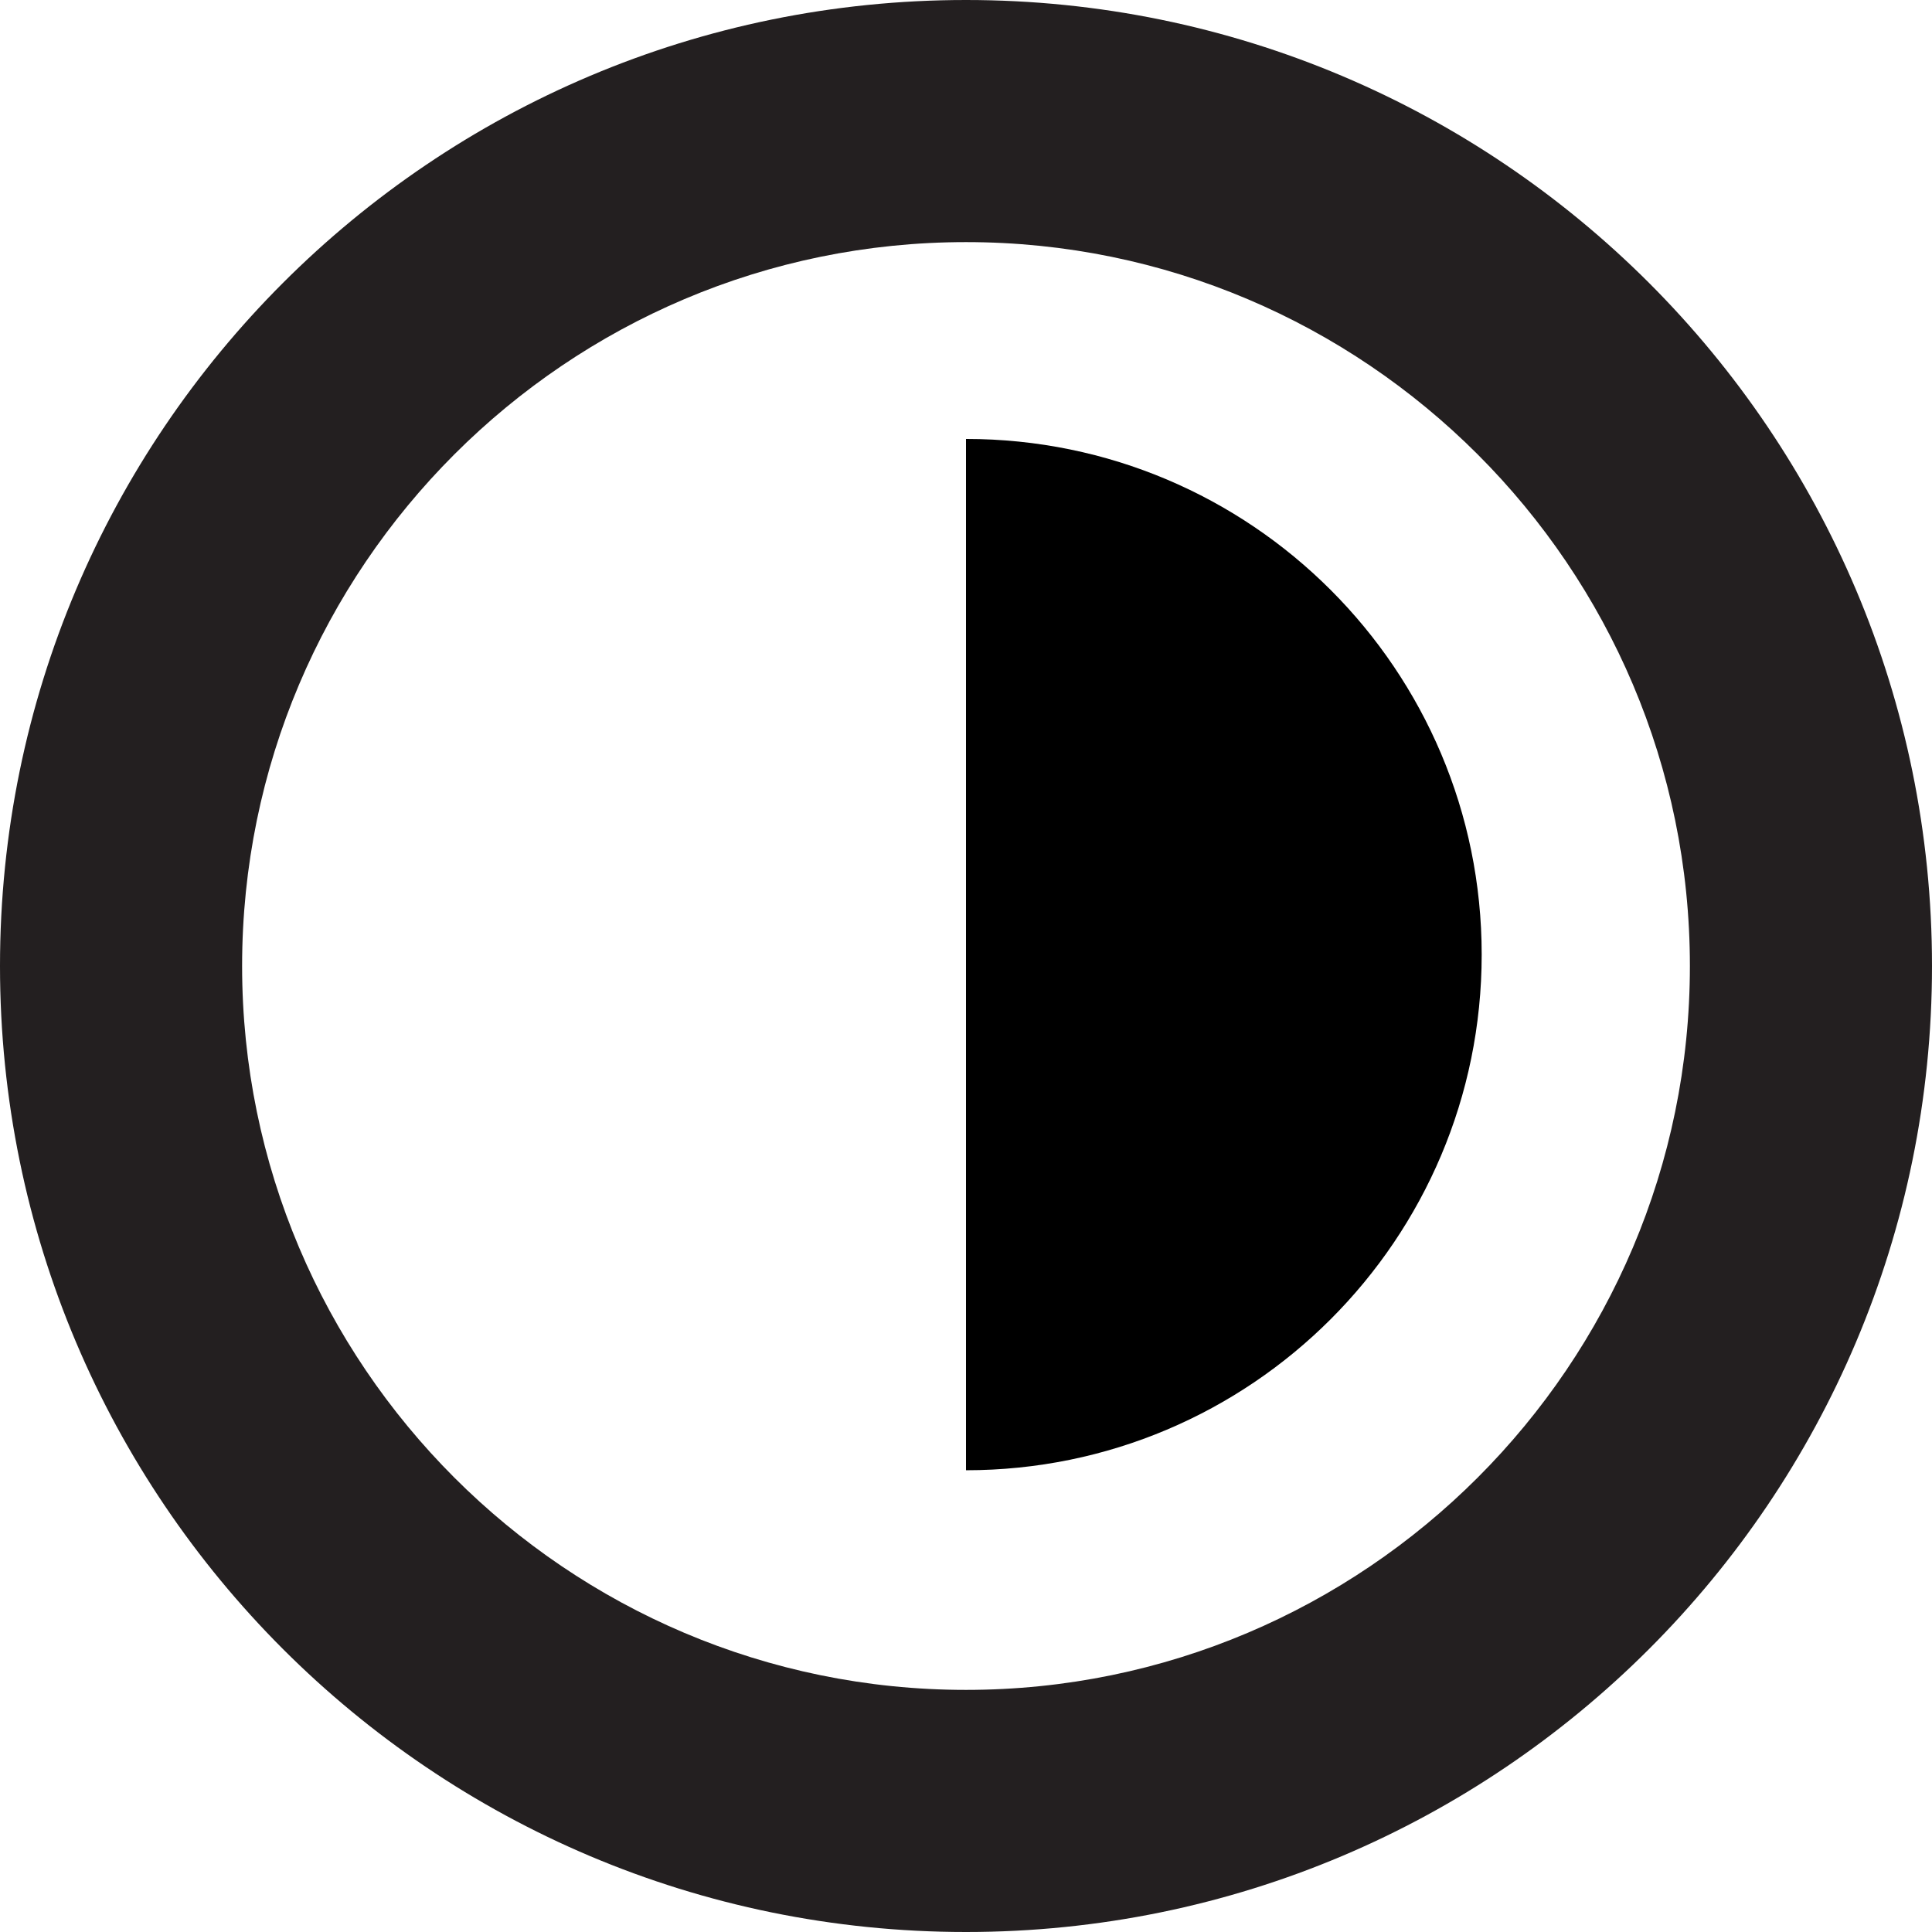
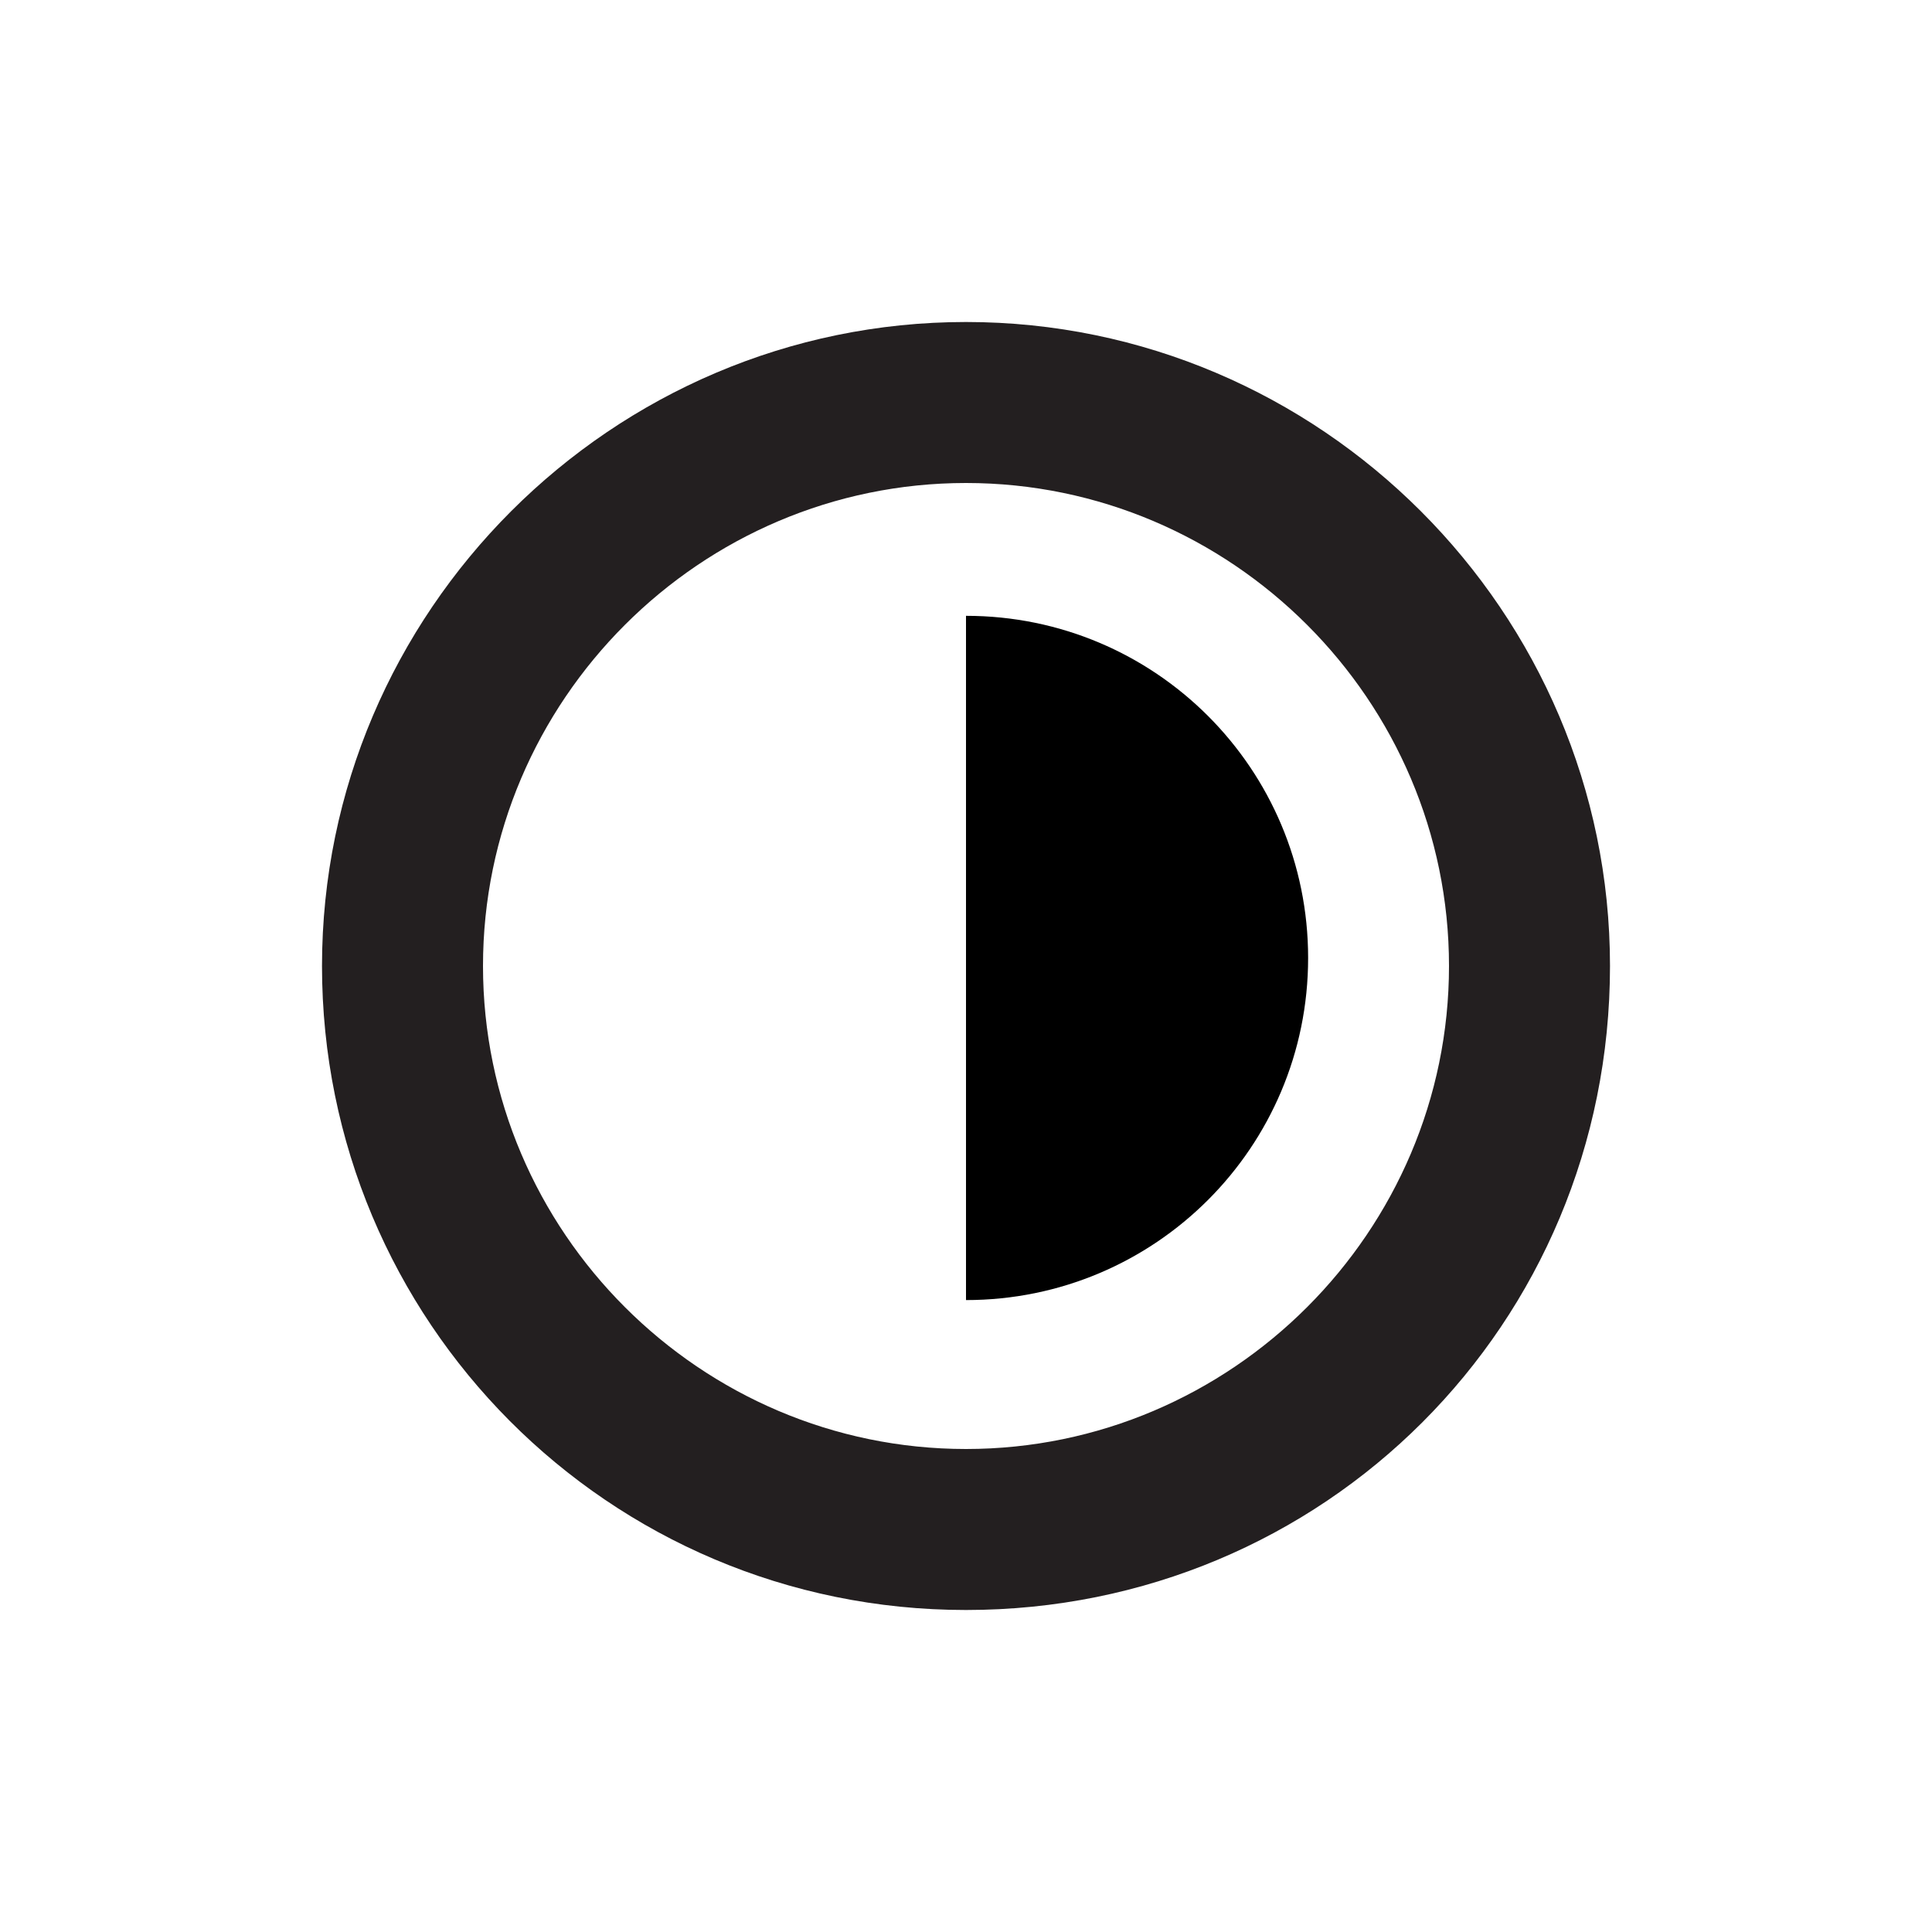
- <svg xmlns="http://www.w3.org/2000/svg" version="1.0" id="Layer_1" x="0px" y="0px" width="31.92px" height="31.92px" viewBox="-35.422 -7.96 31.92 31.92" enable-background="new -35.422 -7.96 31.92 31.92" xml:space="preserve">
-   <path fill="#231F20" d="M-19.462-3.96c6.595,0,11.96,5.365,11.96,11.96s-5.365,11.96-11.96,11.96S-31.422,14.595-31.422,8 S-26.057-3.96-19.462-3.96 M-19.462-7.96c-8.814,0-15.96,7.145-15.96,15.96c0,8.813,7.146,15.96,15.96,15.96S-3.502,16.813-3.502,8 C-3.502-0.815-10.648-7.96-19.462-7.96L-19.462-7.96z" />
-   <path d="M-19.462,16.331c4.706,0,8.52-3.813,8.52-8.52c0-4.705-3.813-8.519-8.52-8.519" />
+ <svg xmlns="http://www.w3.org/2000/svg" version="1.1" id="Layer_1" x="0px" y="0px" viewBox="0 0 48 48" style="enable-background:new 0 0 48 48;" xml:space="preserve">
+   <style type="text/css">
+ 	.st0{fill:#231F20;}
+ </style>
+   <path class="st0" d="M24,12c6.6,0,12,5.4,12,12s-5.4,12-12,12s-12-5.4-12-12S17.4,12,24,12 M24,8C15.2,8,8,15.2,8,24  c0,8.8,7.1,16,16,16s16-7.1,16-16C40,15.2,32.8,8,24,8L24,8z" />
+   <path d="M24,32.3c4.7,0,8.5-3.8,8.5-8.5c0-4.7-3.8-8.5-8.5-8.5" />
</svg>
